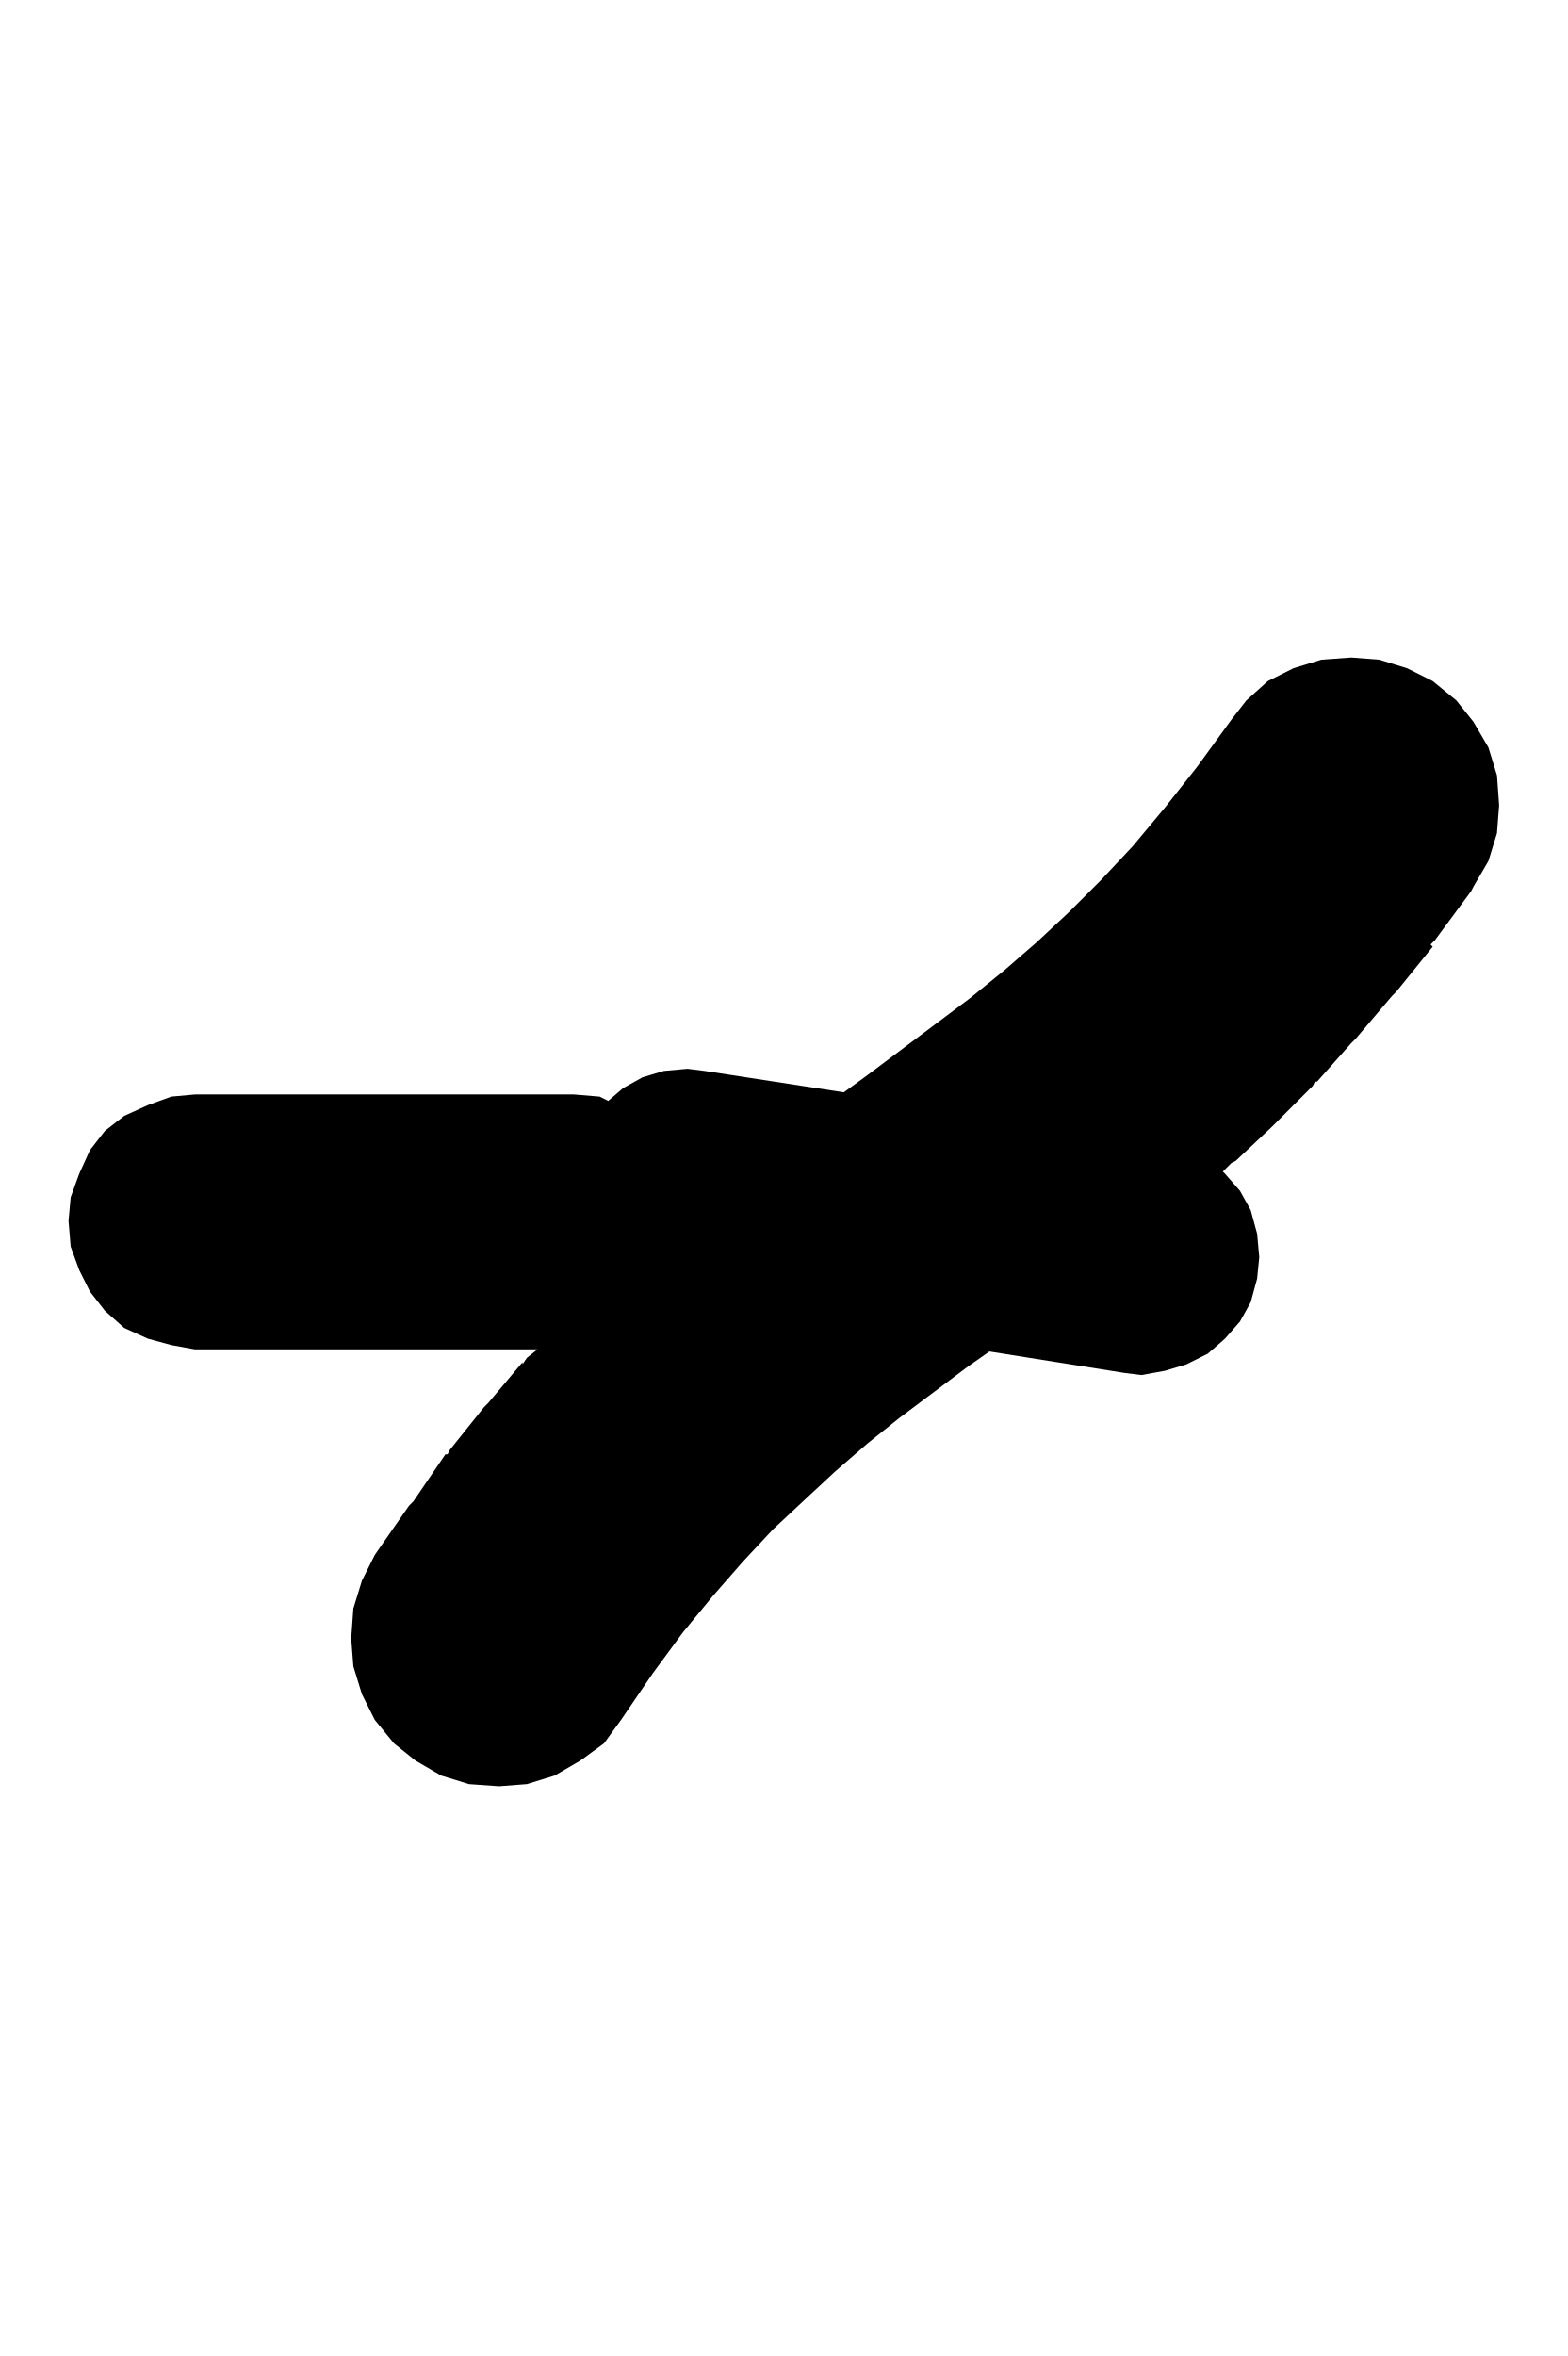
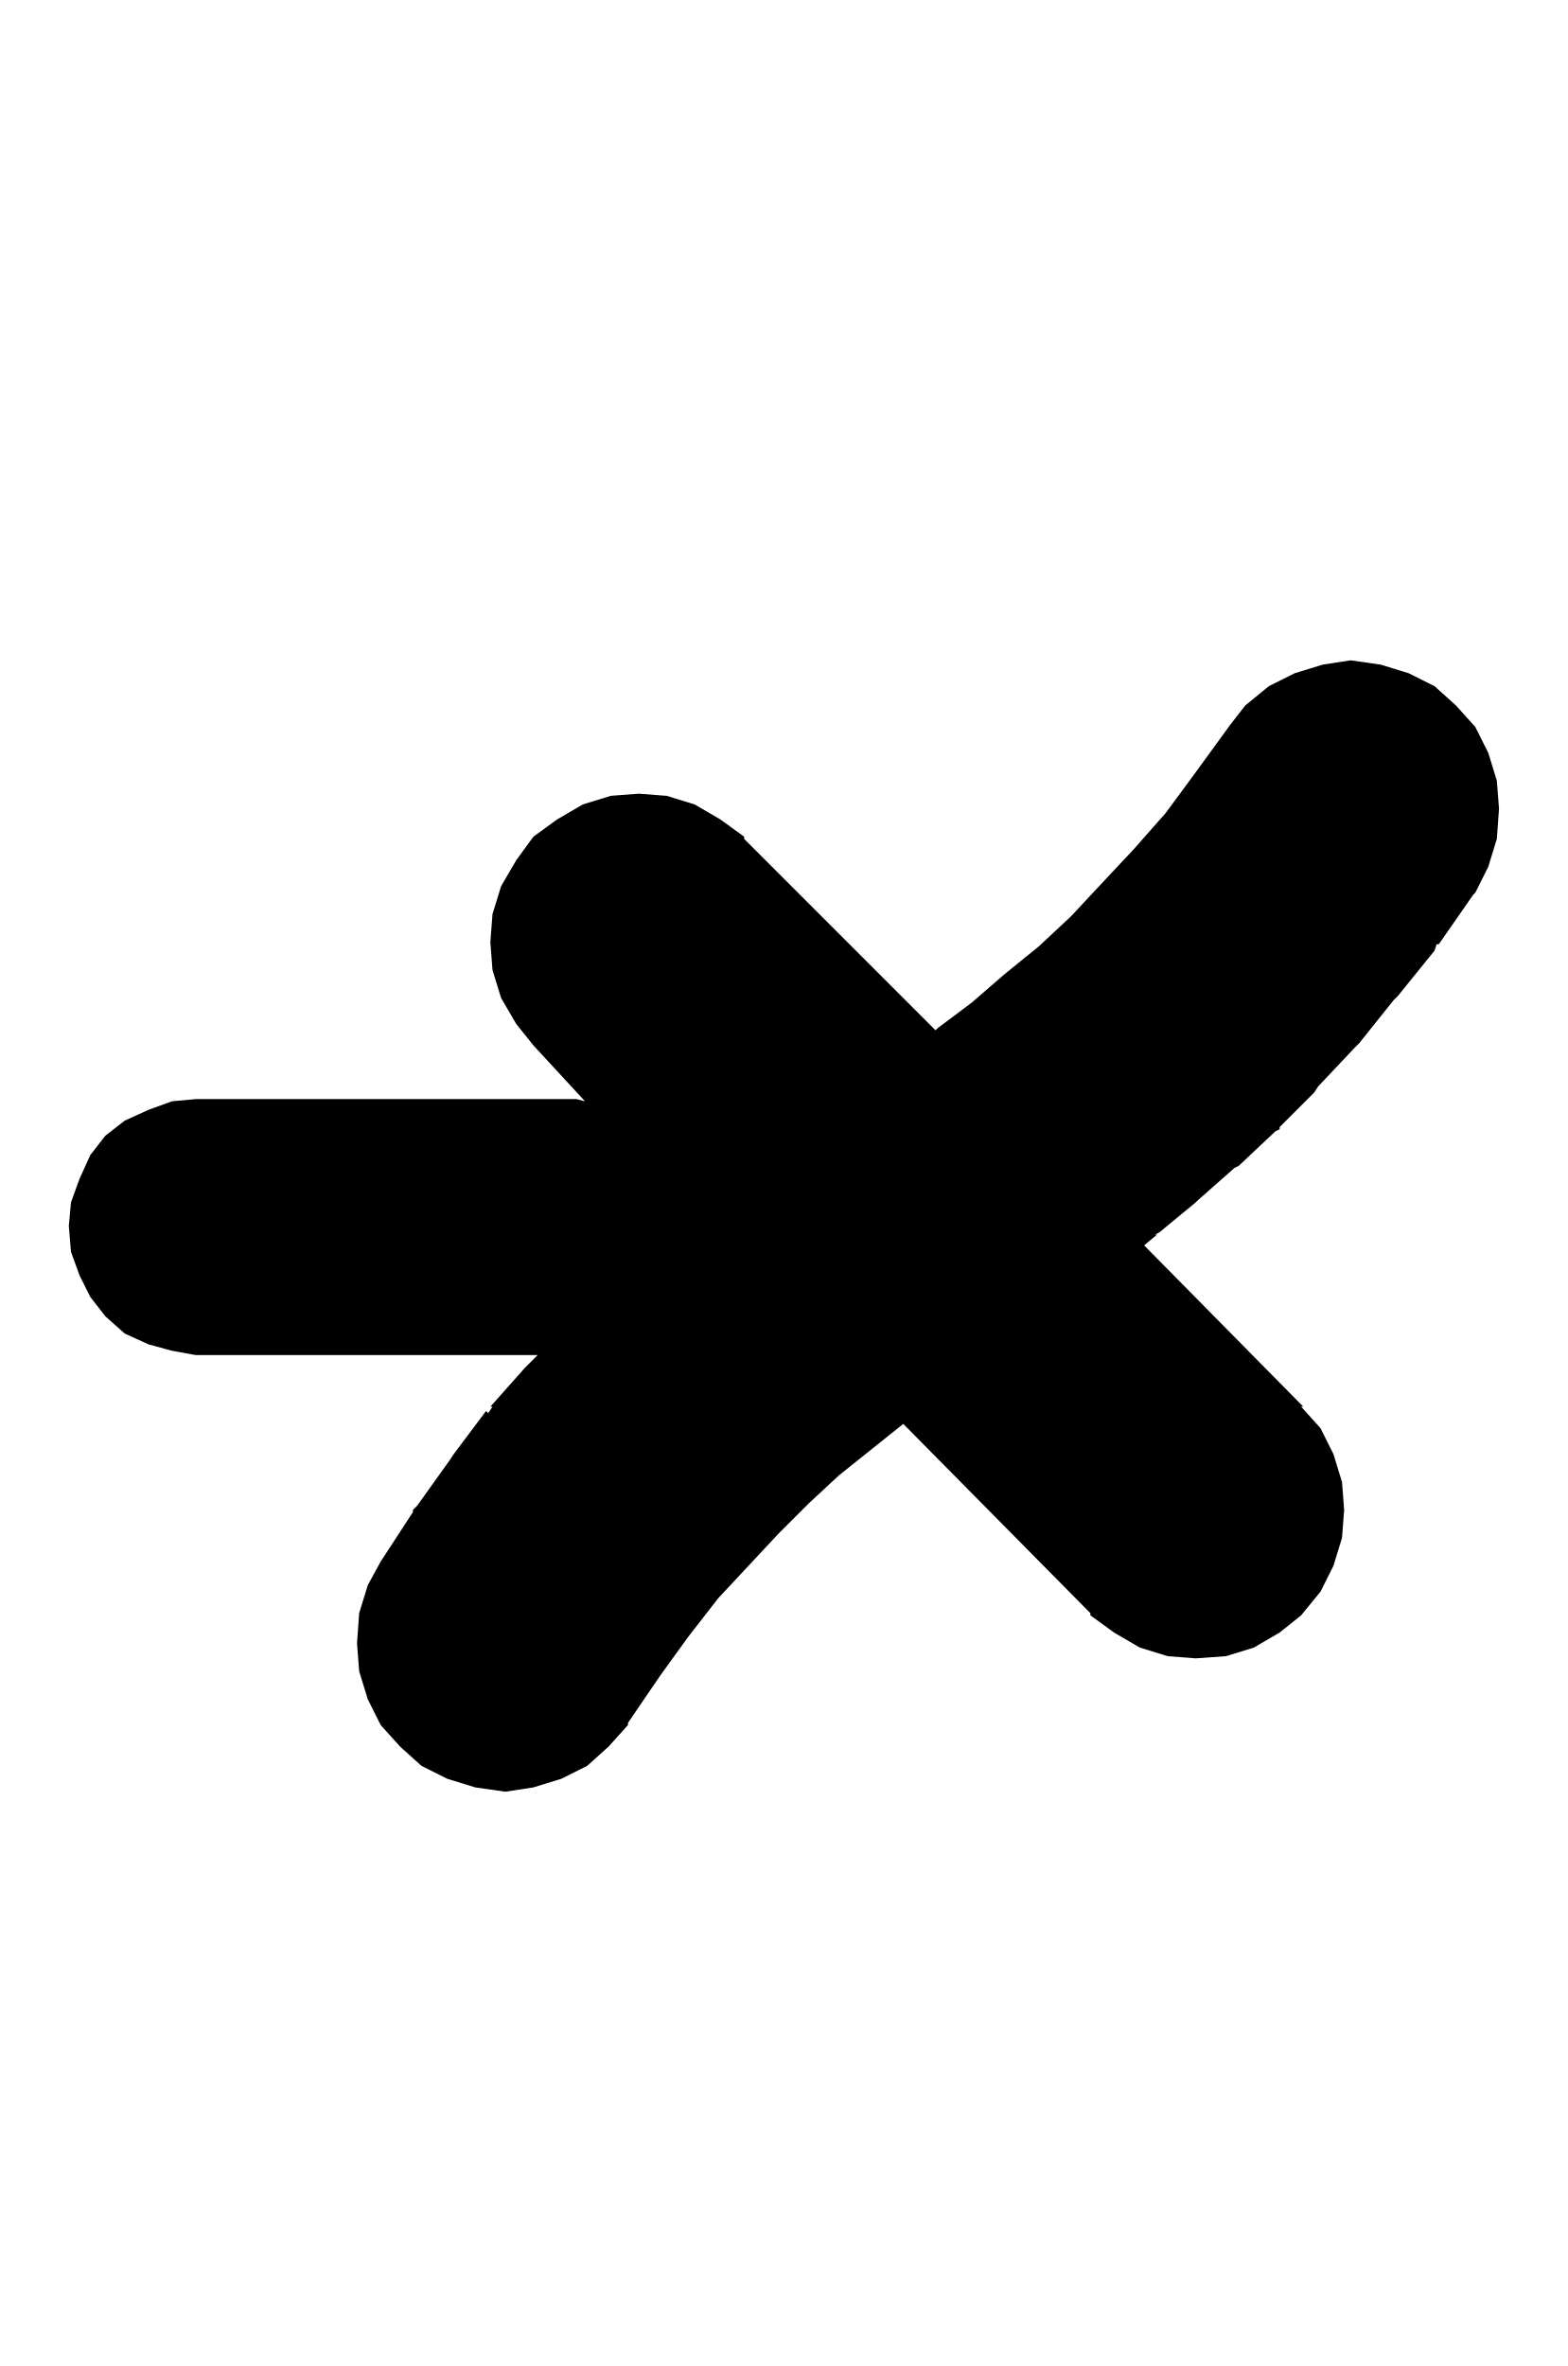
- <svg xmlns="http://www.w3.org/2000/svg" viewBox="0 -900 732 1100">
-   <path transform="scale(1,-1)" fill="currentColor" d="M175 174 191 197 193 199 208 221H209L210 223L226 243L228 245L244 264V263L246 266L251 270H91L80 272L69 275L58 280L49 288L42 297L37 307L33 318L32 330L33 341L37 352L42 363L49 372L58 379L69 384L80 388L91 389H268L280 388L284 386L291 392L300 397L310 400L321 401L329 400L394 390L405 398L421 410L437 422L453 434L469 447L484 460L499 474L514 489L529 505L544 523L559 542L575 564L582 573L592 582L604 588L617 592L631 593L644 592L657 588L669 582L680 573L688 563L695 551L699 538L700 524L699 511L695 498L688 486L687 484L670 461L668 459L669 458L652 437L650 435L633 415L631 413L615 395H614L613 393L596 376L594 374L577 358L575 357L571 353L572 352L579 344L584 335L587 324L588 313L587 303L584 292L579 283L572 275L564 268L554 263L544 260L533 258L525 259L462 269L452 262L436 250L420 238L405 226L390 213L376 200L361 186L347 171L333 155L319 138L305 119L290 97L282 86L271 78L259 71L246 67L233 66L219 67L206 71L194 78L184 86L175 97L169 109L165 122L164 135L165 149L169 162Z" />
+ <svg xmlns="http://www.w3.org/2000/svg" viewBox="0 -900 729 1100">
+   <path transform="scale(1,-1)" fill="currentColor" d="M177 174 192 197V198L194 200L209 221L211 224L226 244L227 243L229 246H228L244 264L246 266L250 270H91L80 272L69 275L58 280L49 288L42 297L37 307L33 318L32 330L33 341L37 352L42 363L49 372L58 379L69 384L80 388L91 389H268L272 388L248 414L240 424L233 436L229 449L228 462L229 475L233 488L240 500L248 511L259 519L271 526L284 530L297 531L310 530L323 526L335 519L346 511V510L435 421L436 422L452 434L467 447L483 460L498 474L512 489L527 505L542 522L556 541L572 563L579 572L590 581L602 587L615 591L628 593L642 591L655 587L667 581L677 572L686 562L692 550L696 537L697 524L696 510L692 497L686 485L685 484L669 461H668L667 458L650 437L648 435L632 415L630 413L613 395L611 392L595 376V375L593 374L576 358L574 357L557 342L556 341L539 327L537 326H538L532 321L606 246H605L614 236L620 224L624 211L625 198L624 185L620 172L614 160L605 149L595 141L583 134L570 130L556 129L543 130L530 134L518 141L507 149V150L420 238L405 226L390 214L376 201L362 187L348 172L334 157L320 139L307 121L292 99V98L283 88L273 79L261 73L248 69L235 67L221 69L208 73L196 79L186 88L177 98L171 110L167 123L166 136L167 150L171 163Z" />
</svg>
